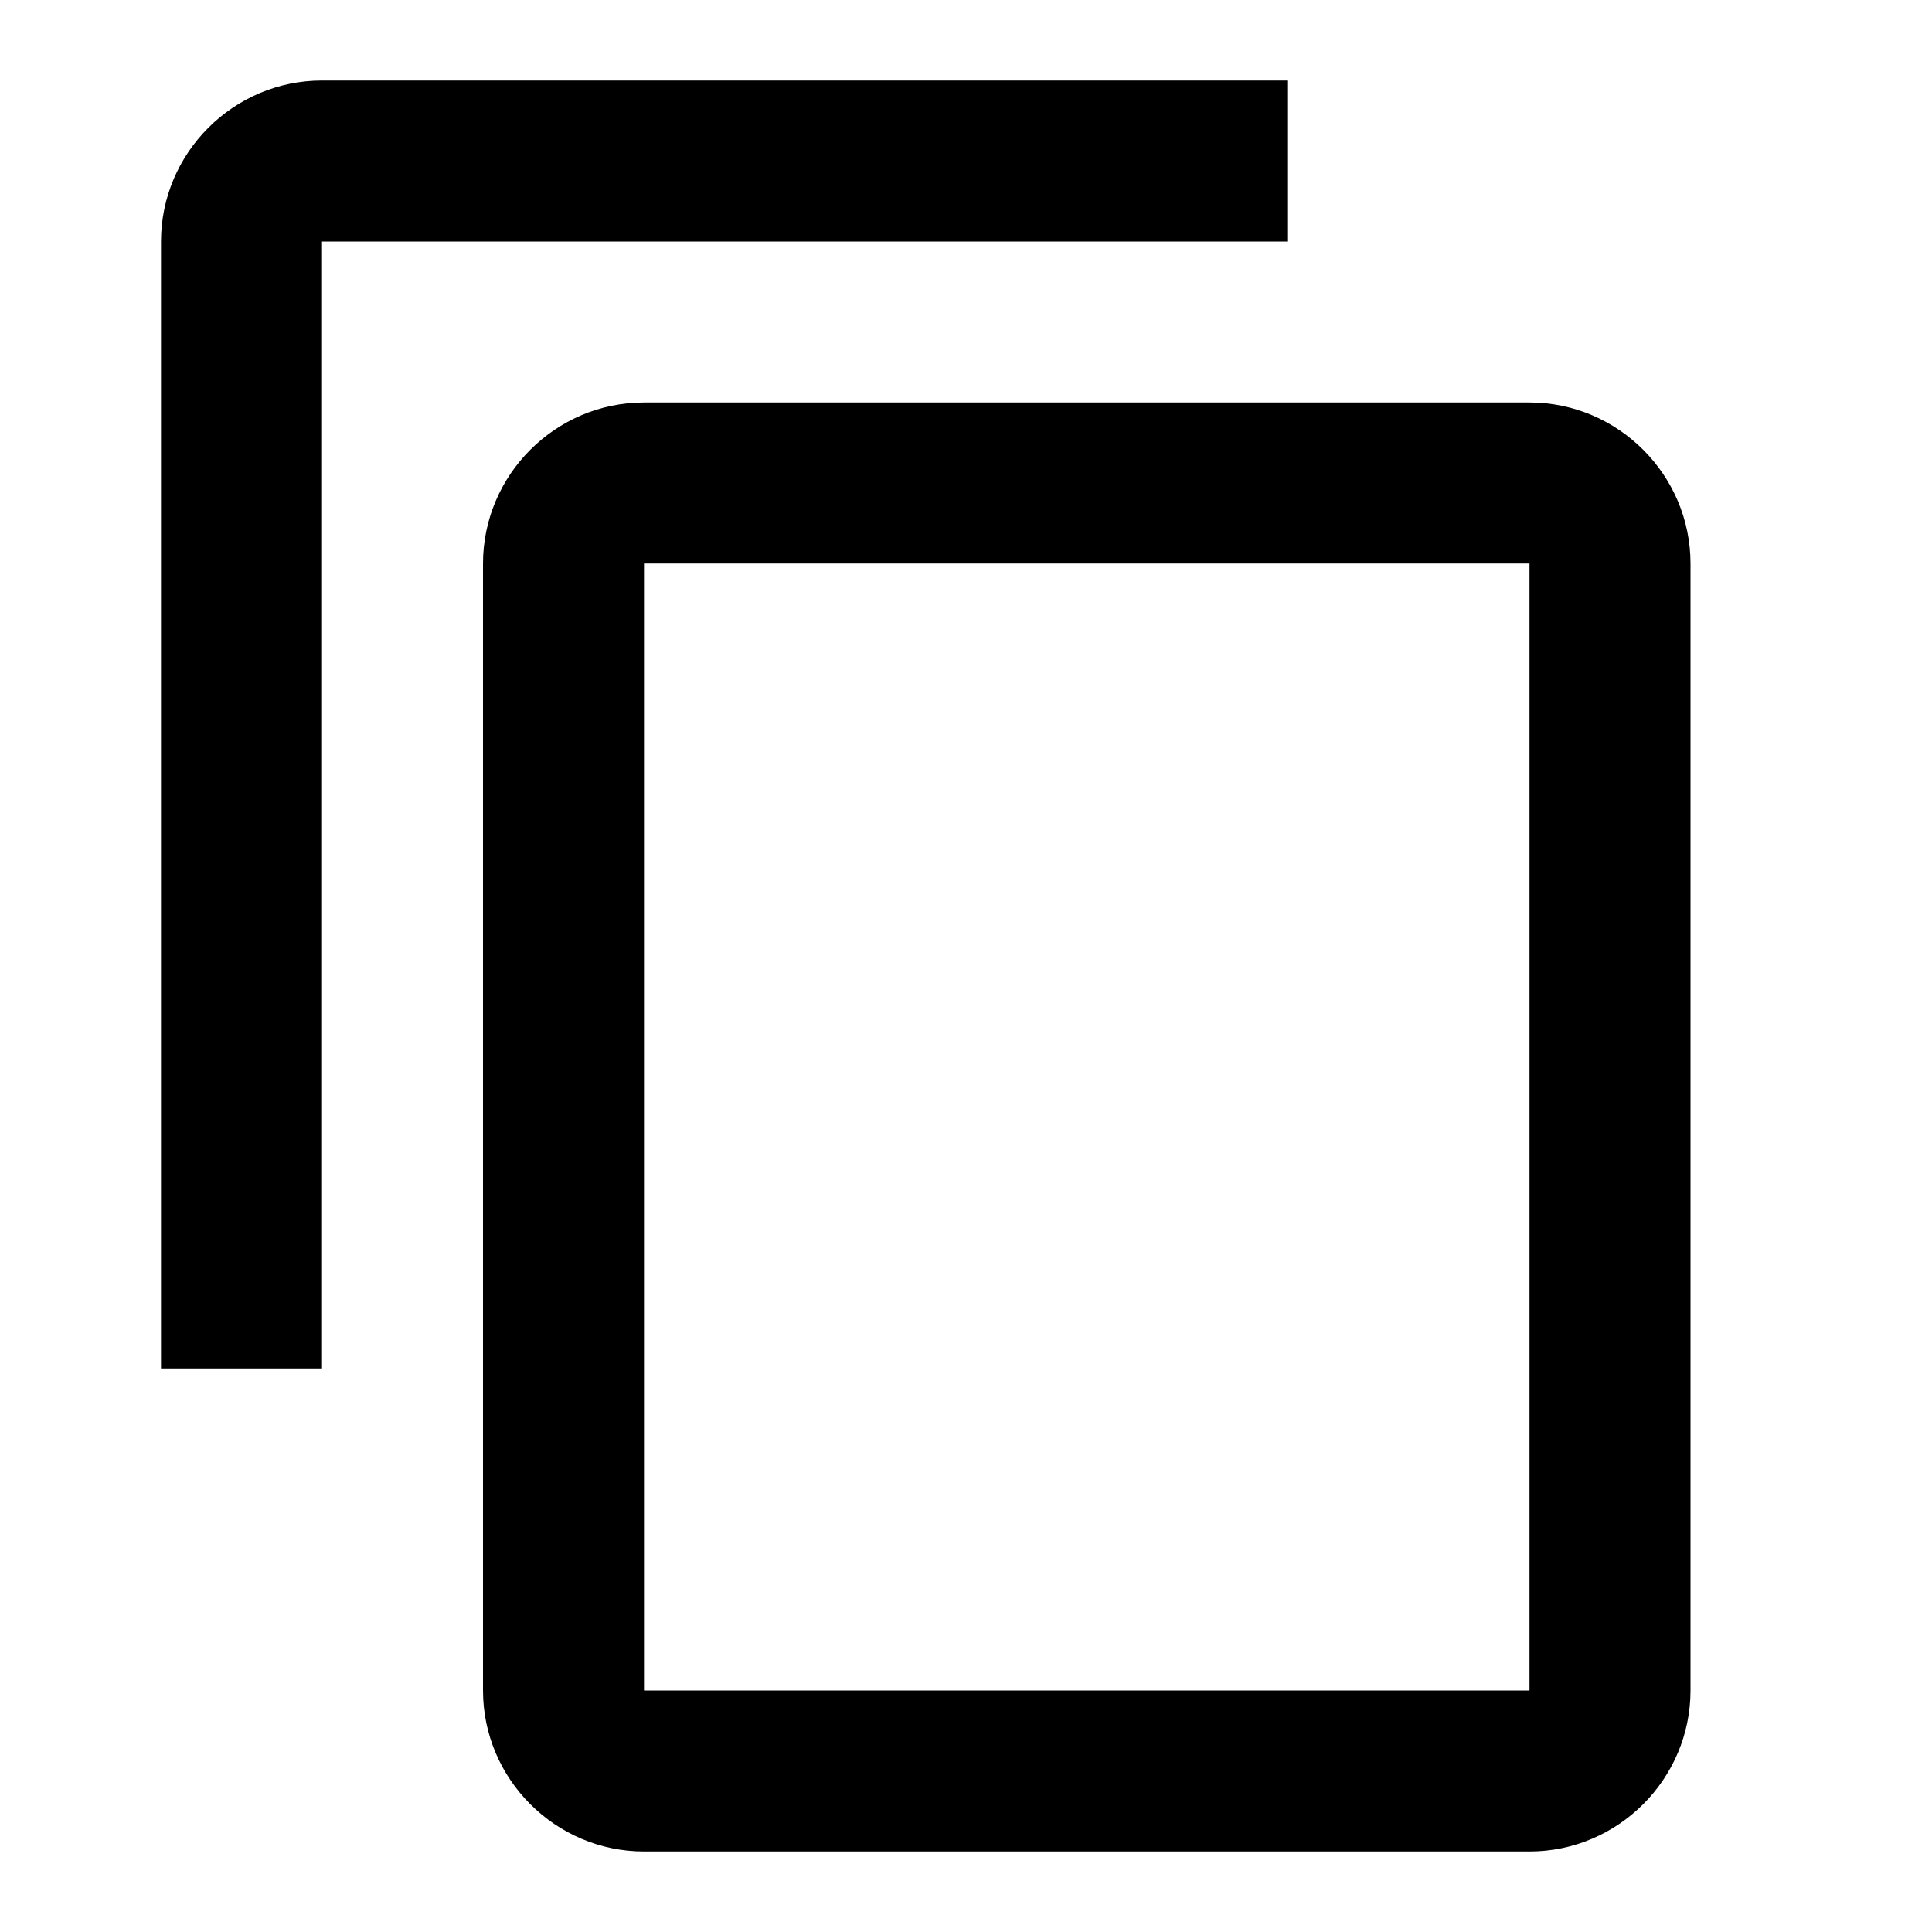
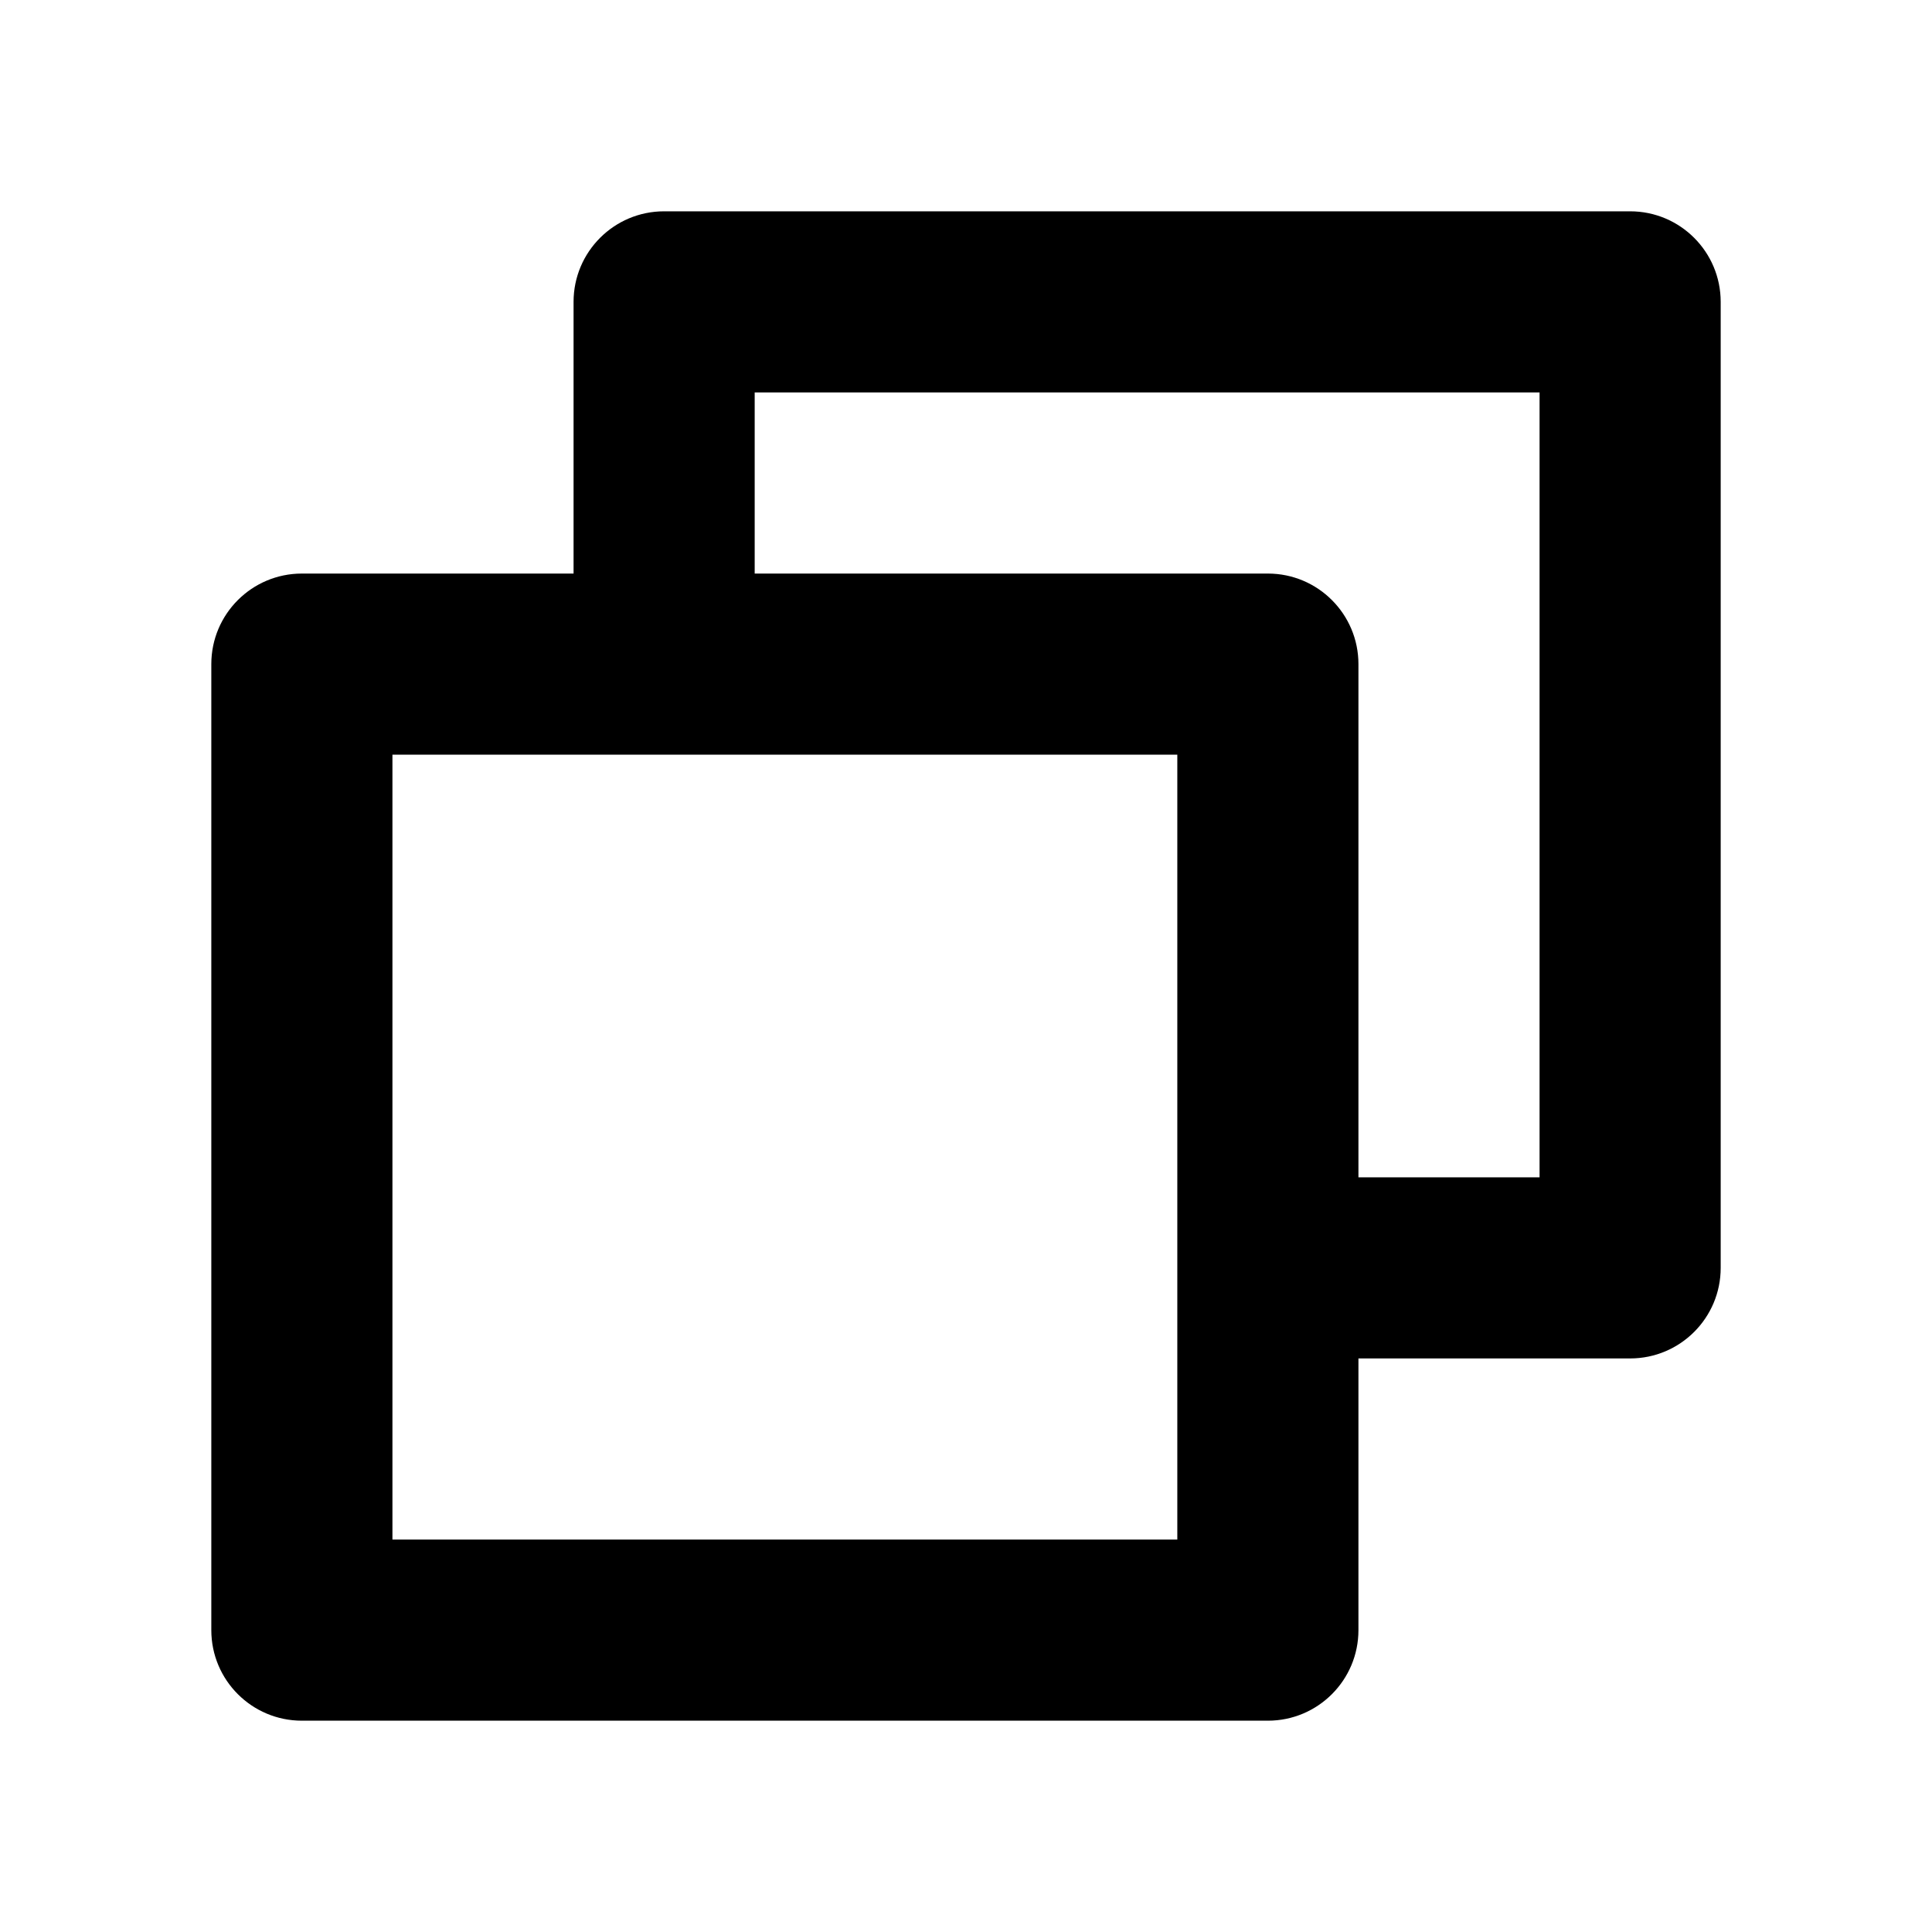
- <svg xmlns="http://www.w3.org/2000/svg" width="24" height="24" viewBox="0 0 24 24" fill="black">
-   <path d="M16 1H4c-1.1 0-2 .9-2 2v14h2V3h12V1zm3 4H8c-1.1 0-2 .9-2 2v14c0 1.1.9 2 2 2h11c1.1 0 2-.9 2-2V7c0-1.1-.9-2-2-2zm0 16H8V7h11v14z" />
+ <svg xmlns="http://www.w3.org/2000/svg" width="32" height="32" fill="#000000" viewBox="0 0 256 256">
+   <path d="M216,28H88A12,12,0,0,0,76,40V76H40A12,12,0,0,0,28,88V216a12,12,0,0,0,12,12H168a12,12,0,0,0,12-12V180h36a12,12,0,0,0,12-12V40A12,12,0,0,0,216,28ZM156,204H52V100H156Zm48-48H180V88a12,12,0,0,0-12-12H100V52H204Z" />
</svg>
